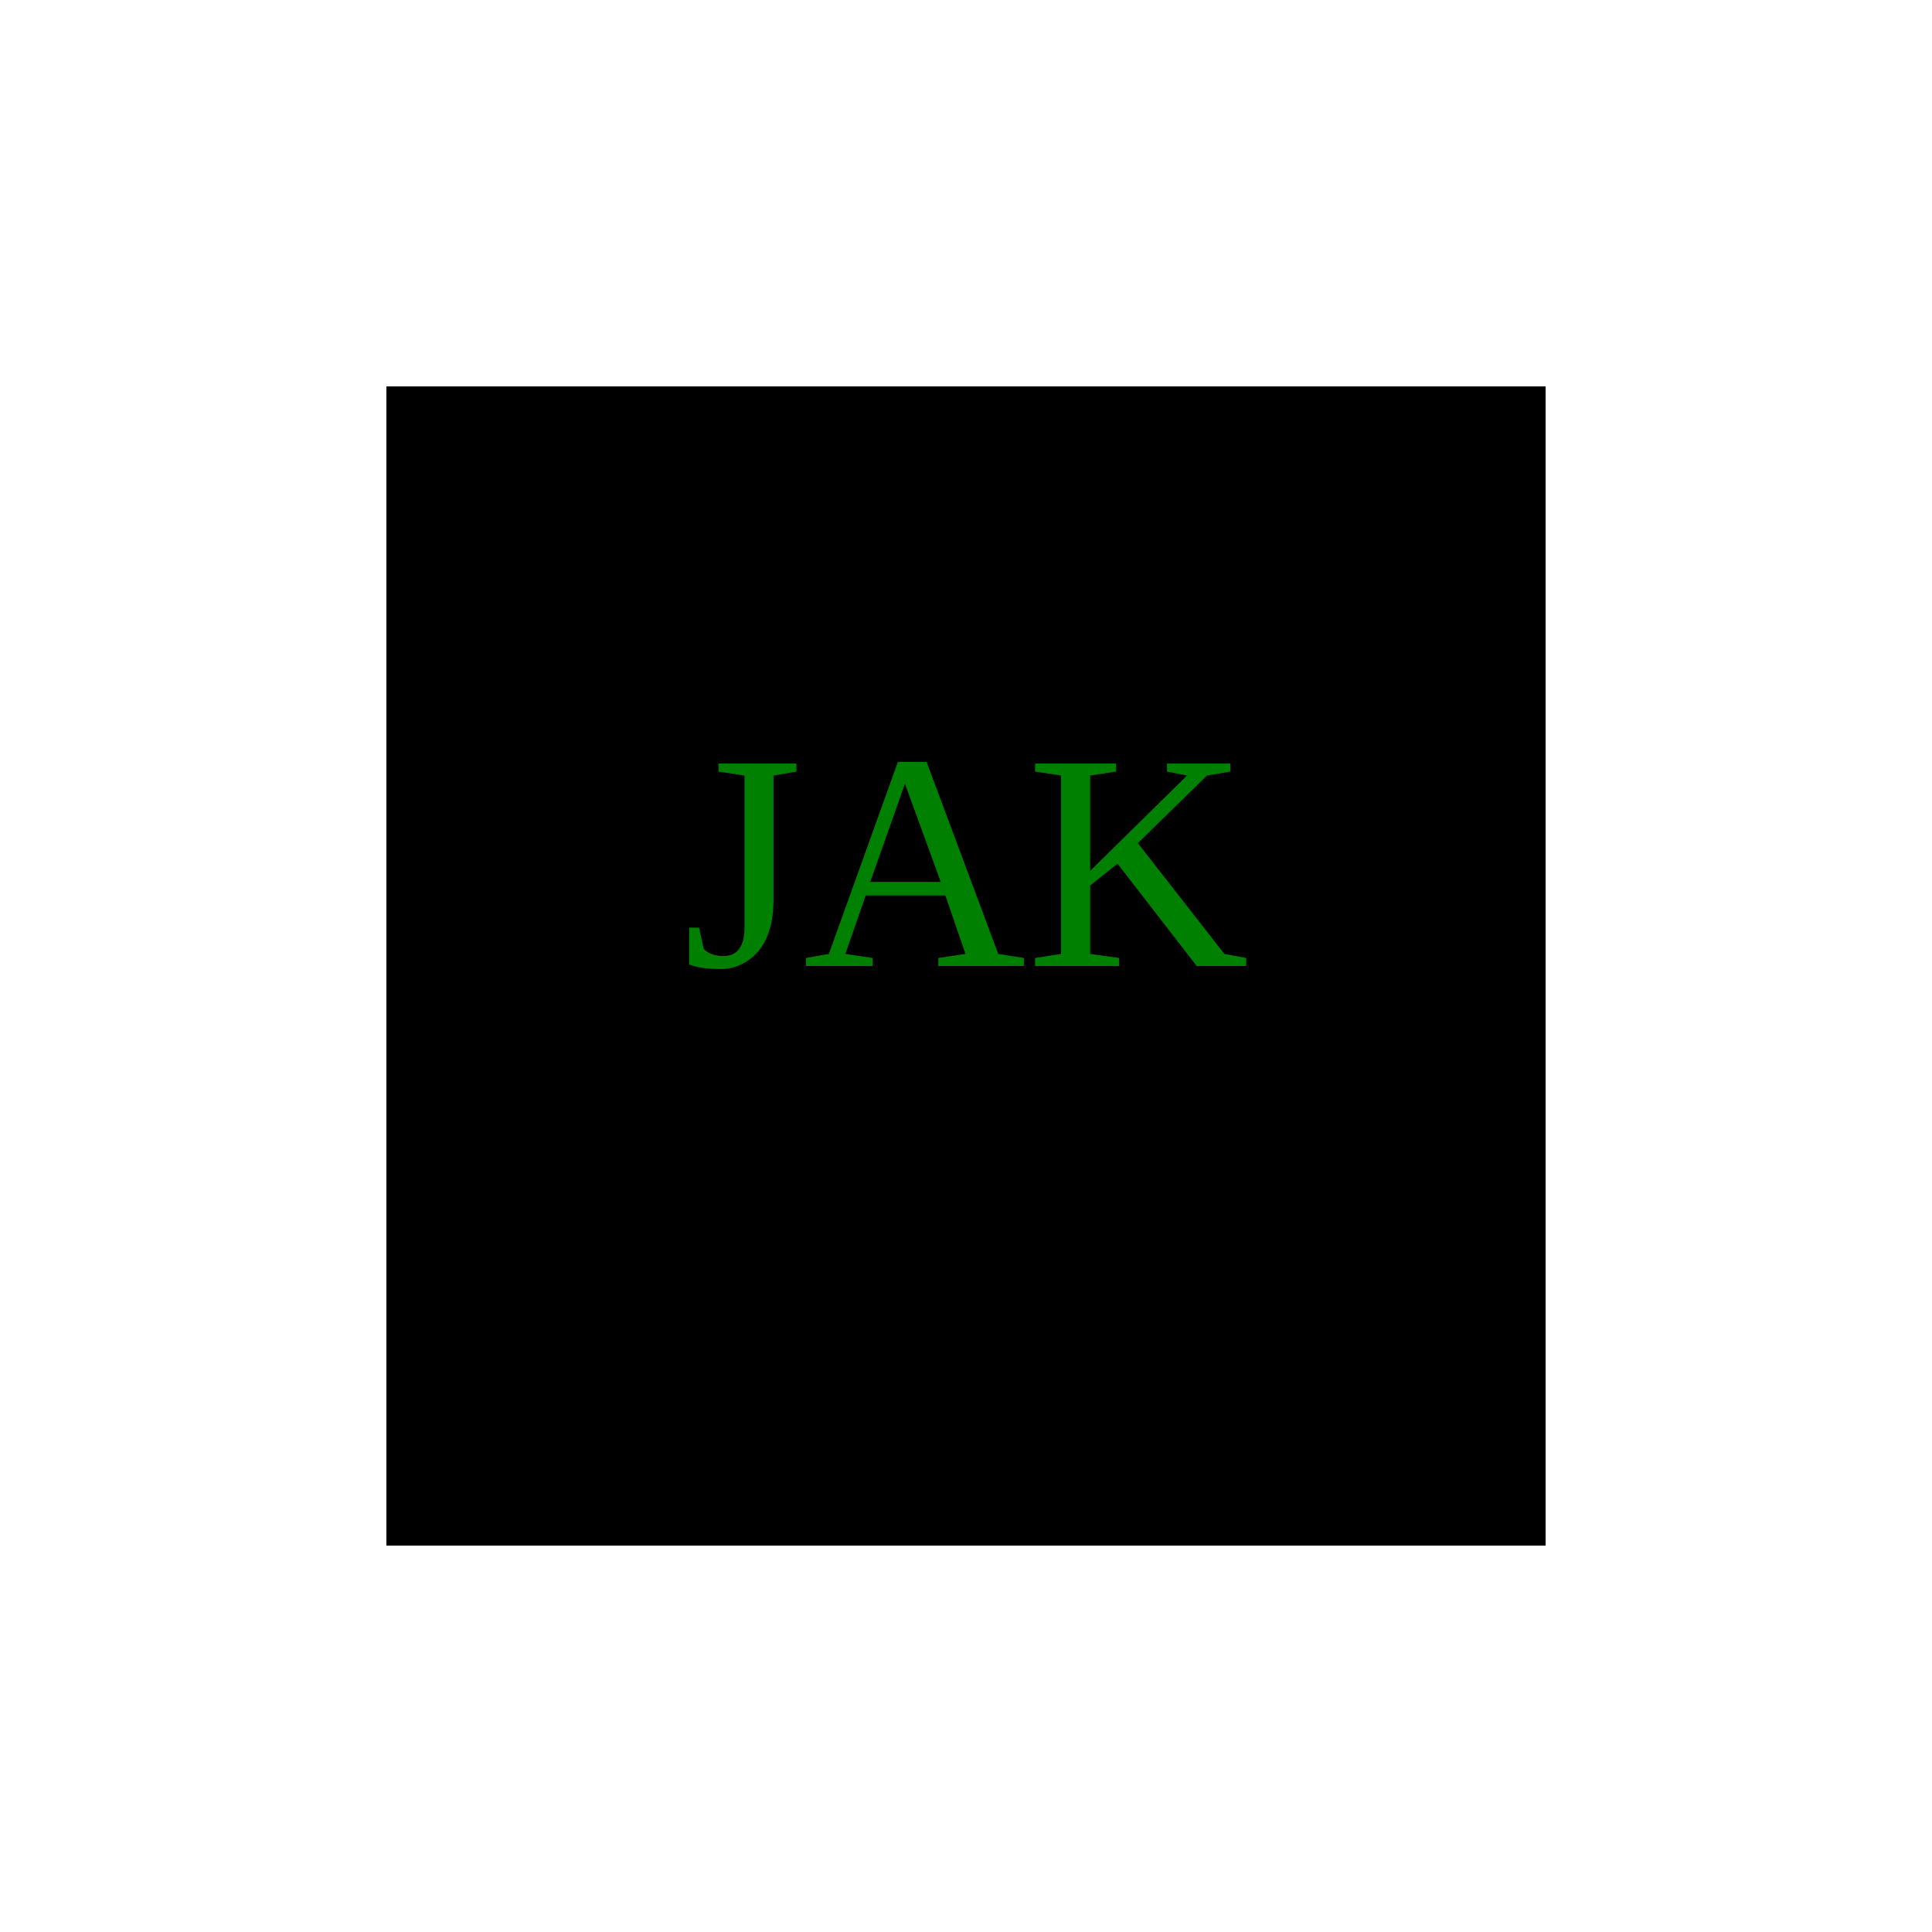
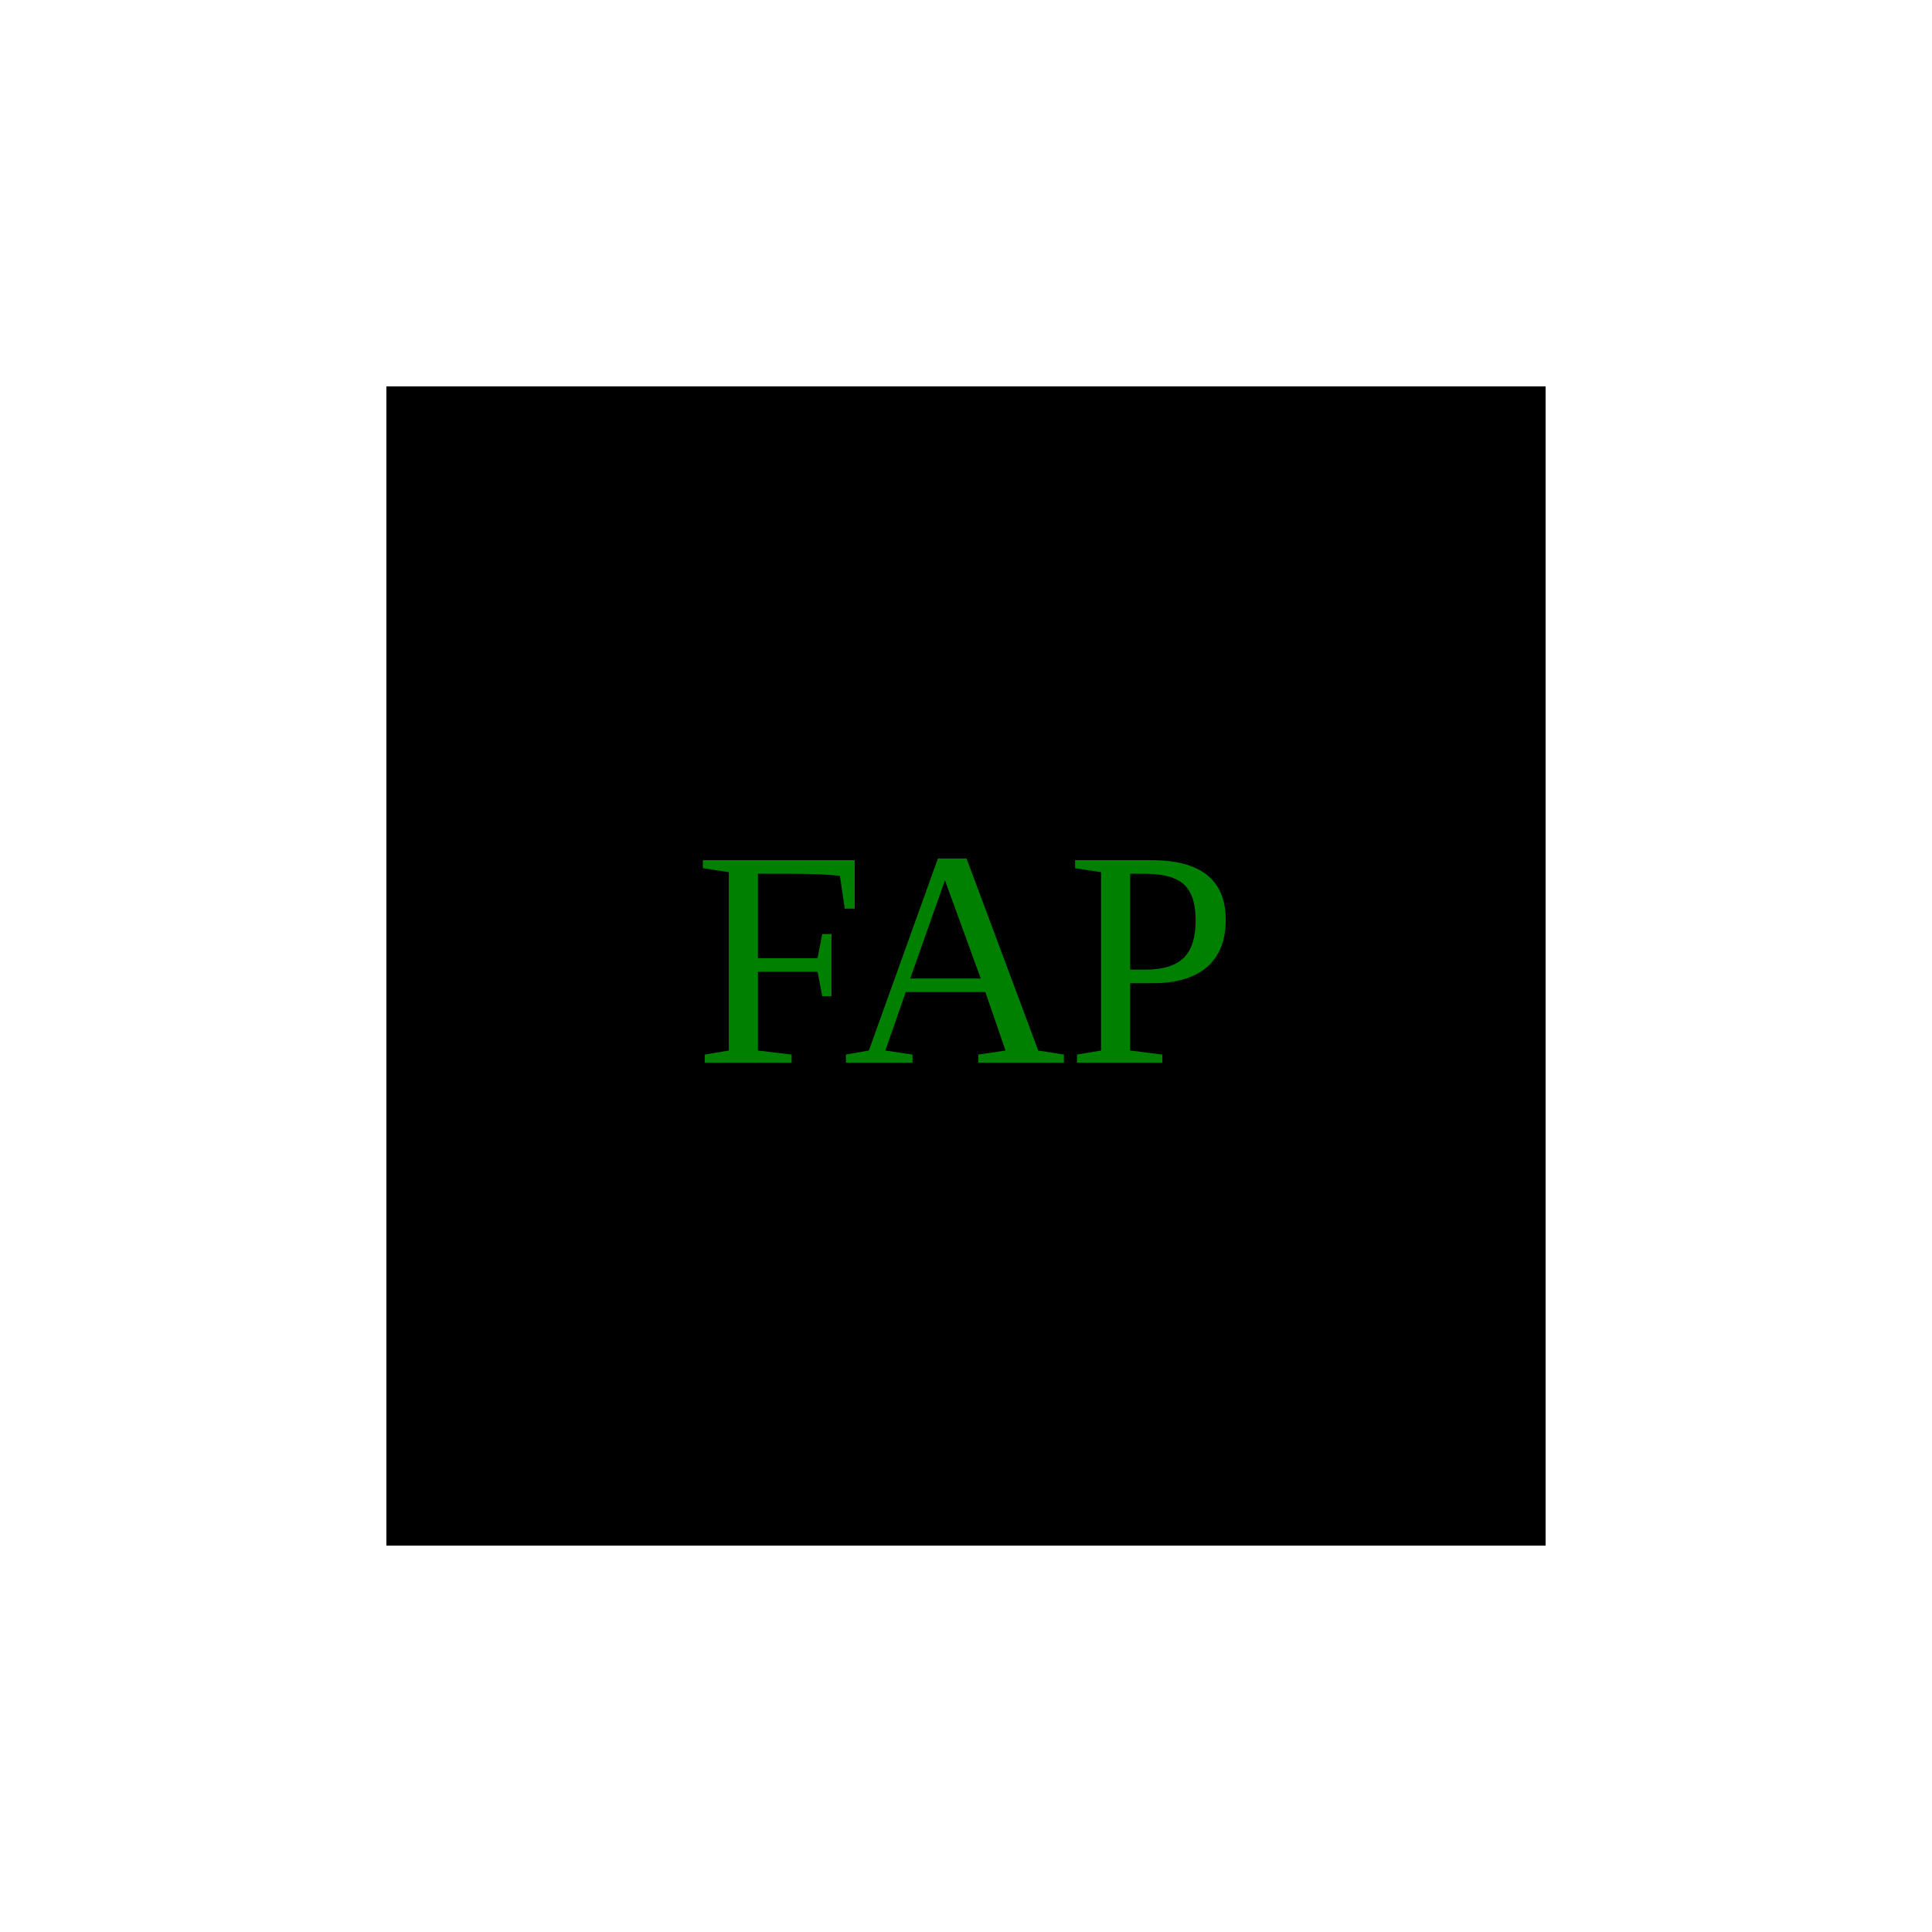
<svg xmlns="http://www.w3.org/2000/svg" version="1.1" width="500" height="500">
  <rect x="100" y="100" width="300" height="300" fill="black" />
-   <text x="250" y="250" font-size="80" text-anchor="middle" fill="green">JAK</text>
+   <text x="250" y="275" font-size="80" text-anchor="middle" fill="green">FAP</text>
</svg>
